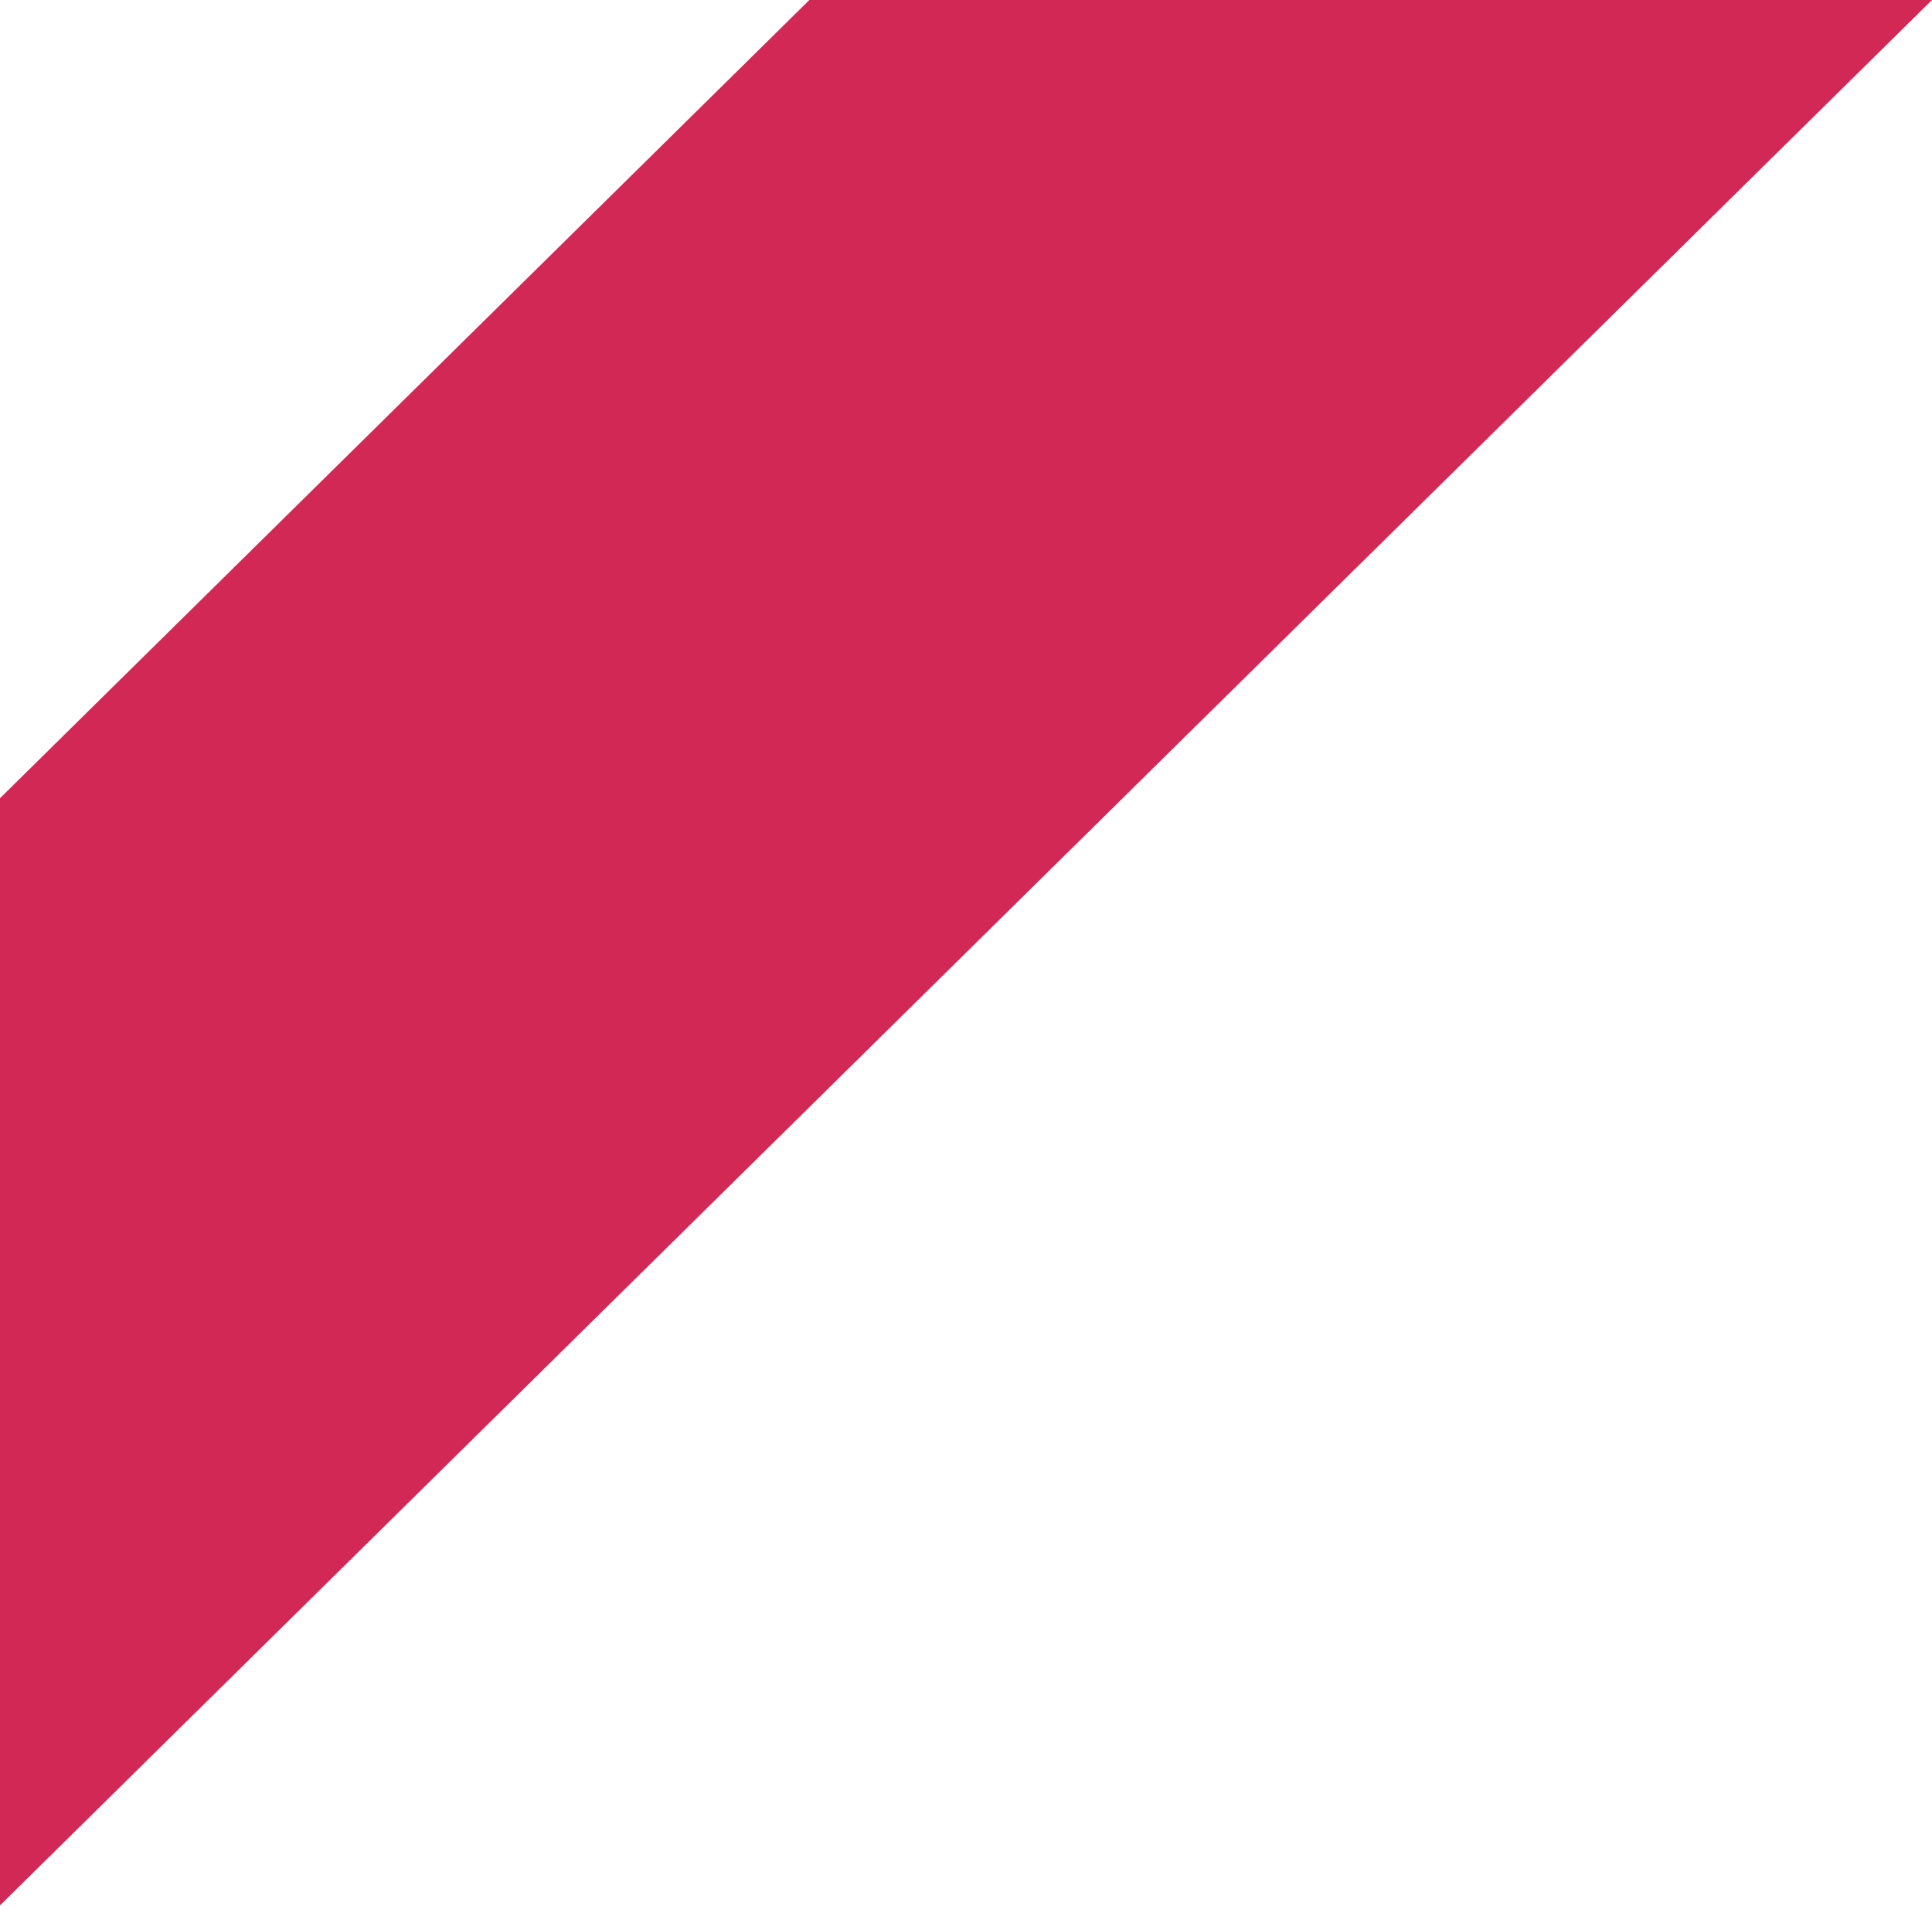
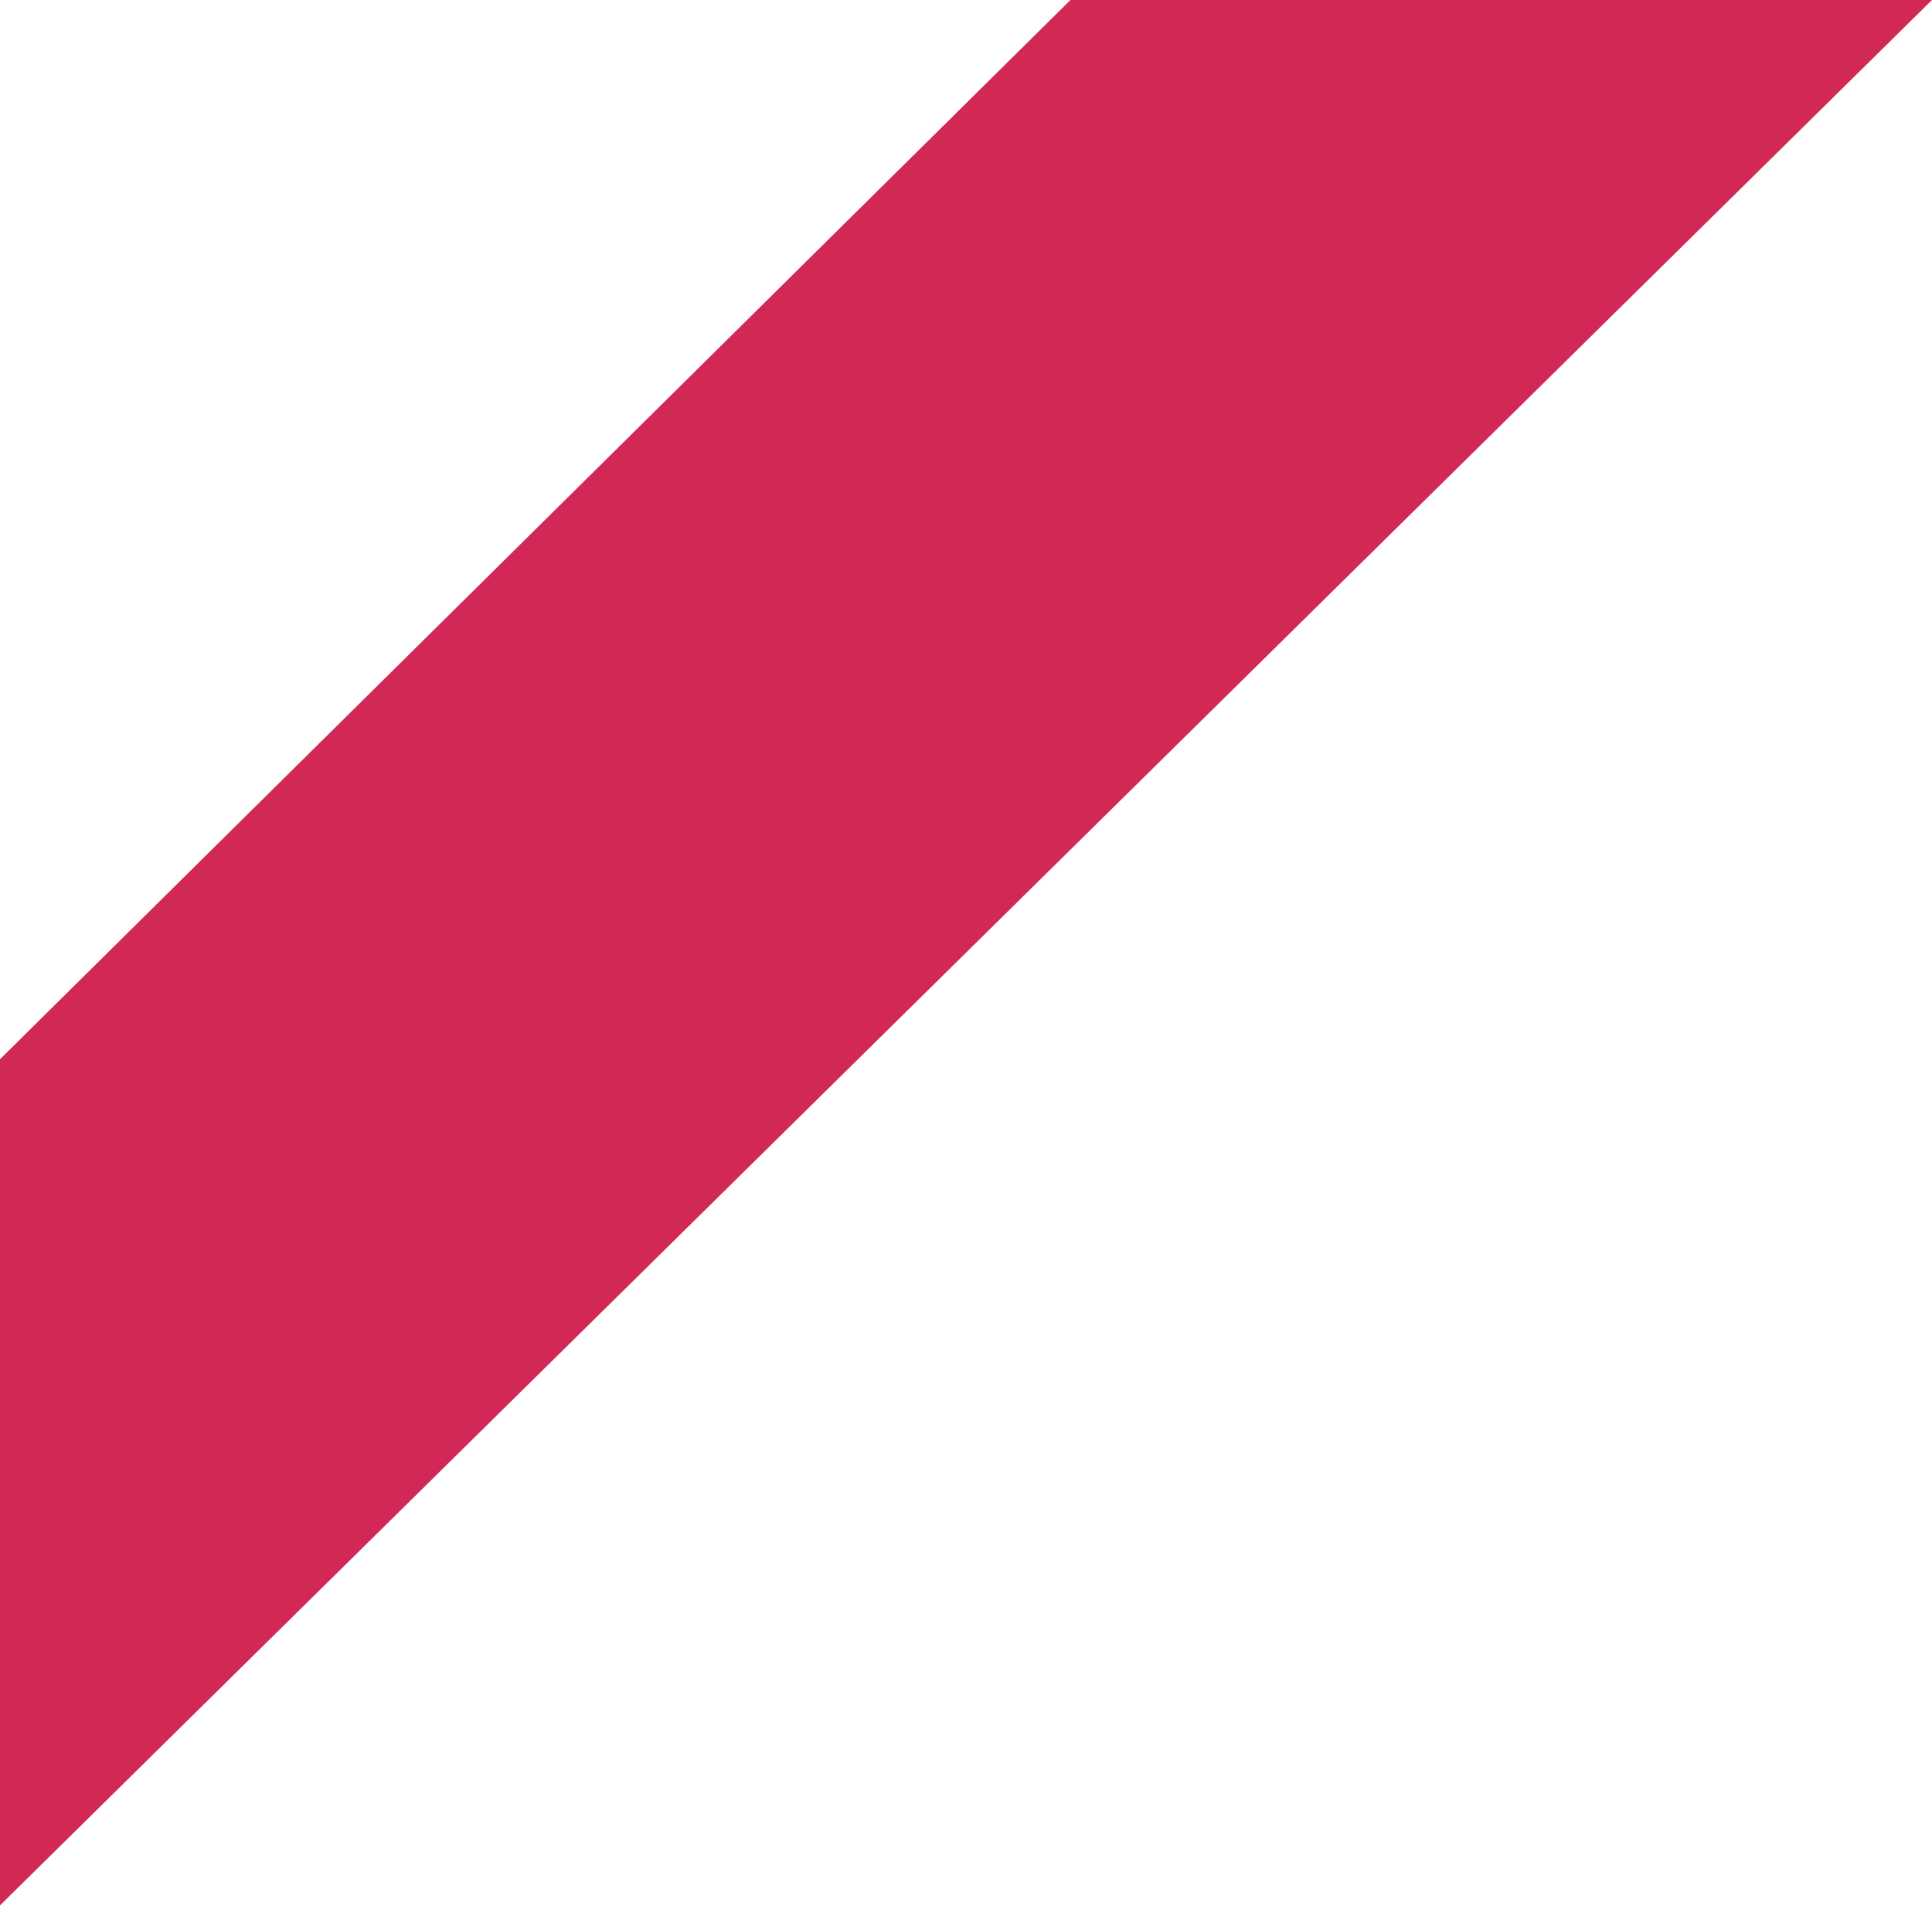
<svg xmlns="http://www.w3.org/2000/svg" version="1.1" id="Layer_1" x="0px" y="0px" width="74px" height="73px" viewBox="0 0 74 73" enable-background="new 0 0 74 73" xml:space="preserve">
-   <polygon fill="#D22856" points="31,0 0,30.581 0,73 74,0 " />
+   <polygon fill="#D22856" points="41,0 0,40.581 0,73 74,0 " />
</svg>
